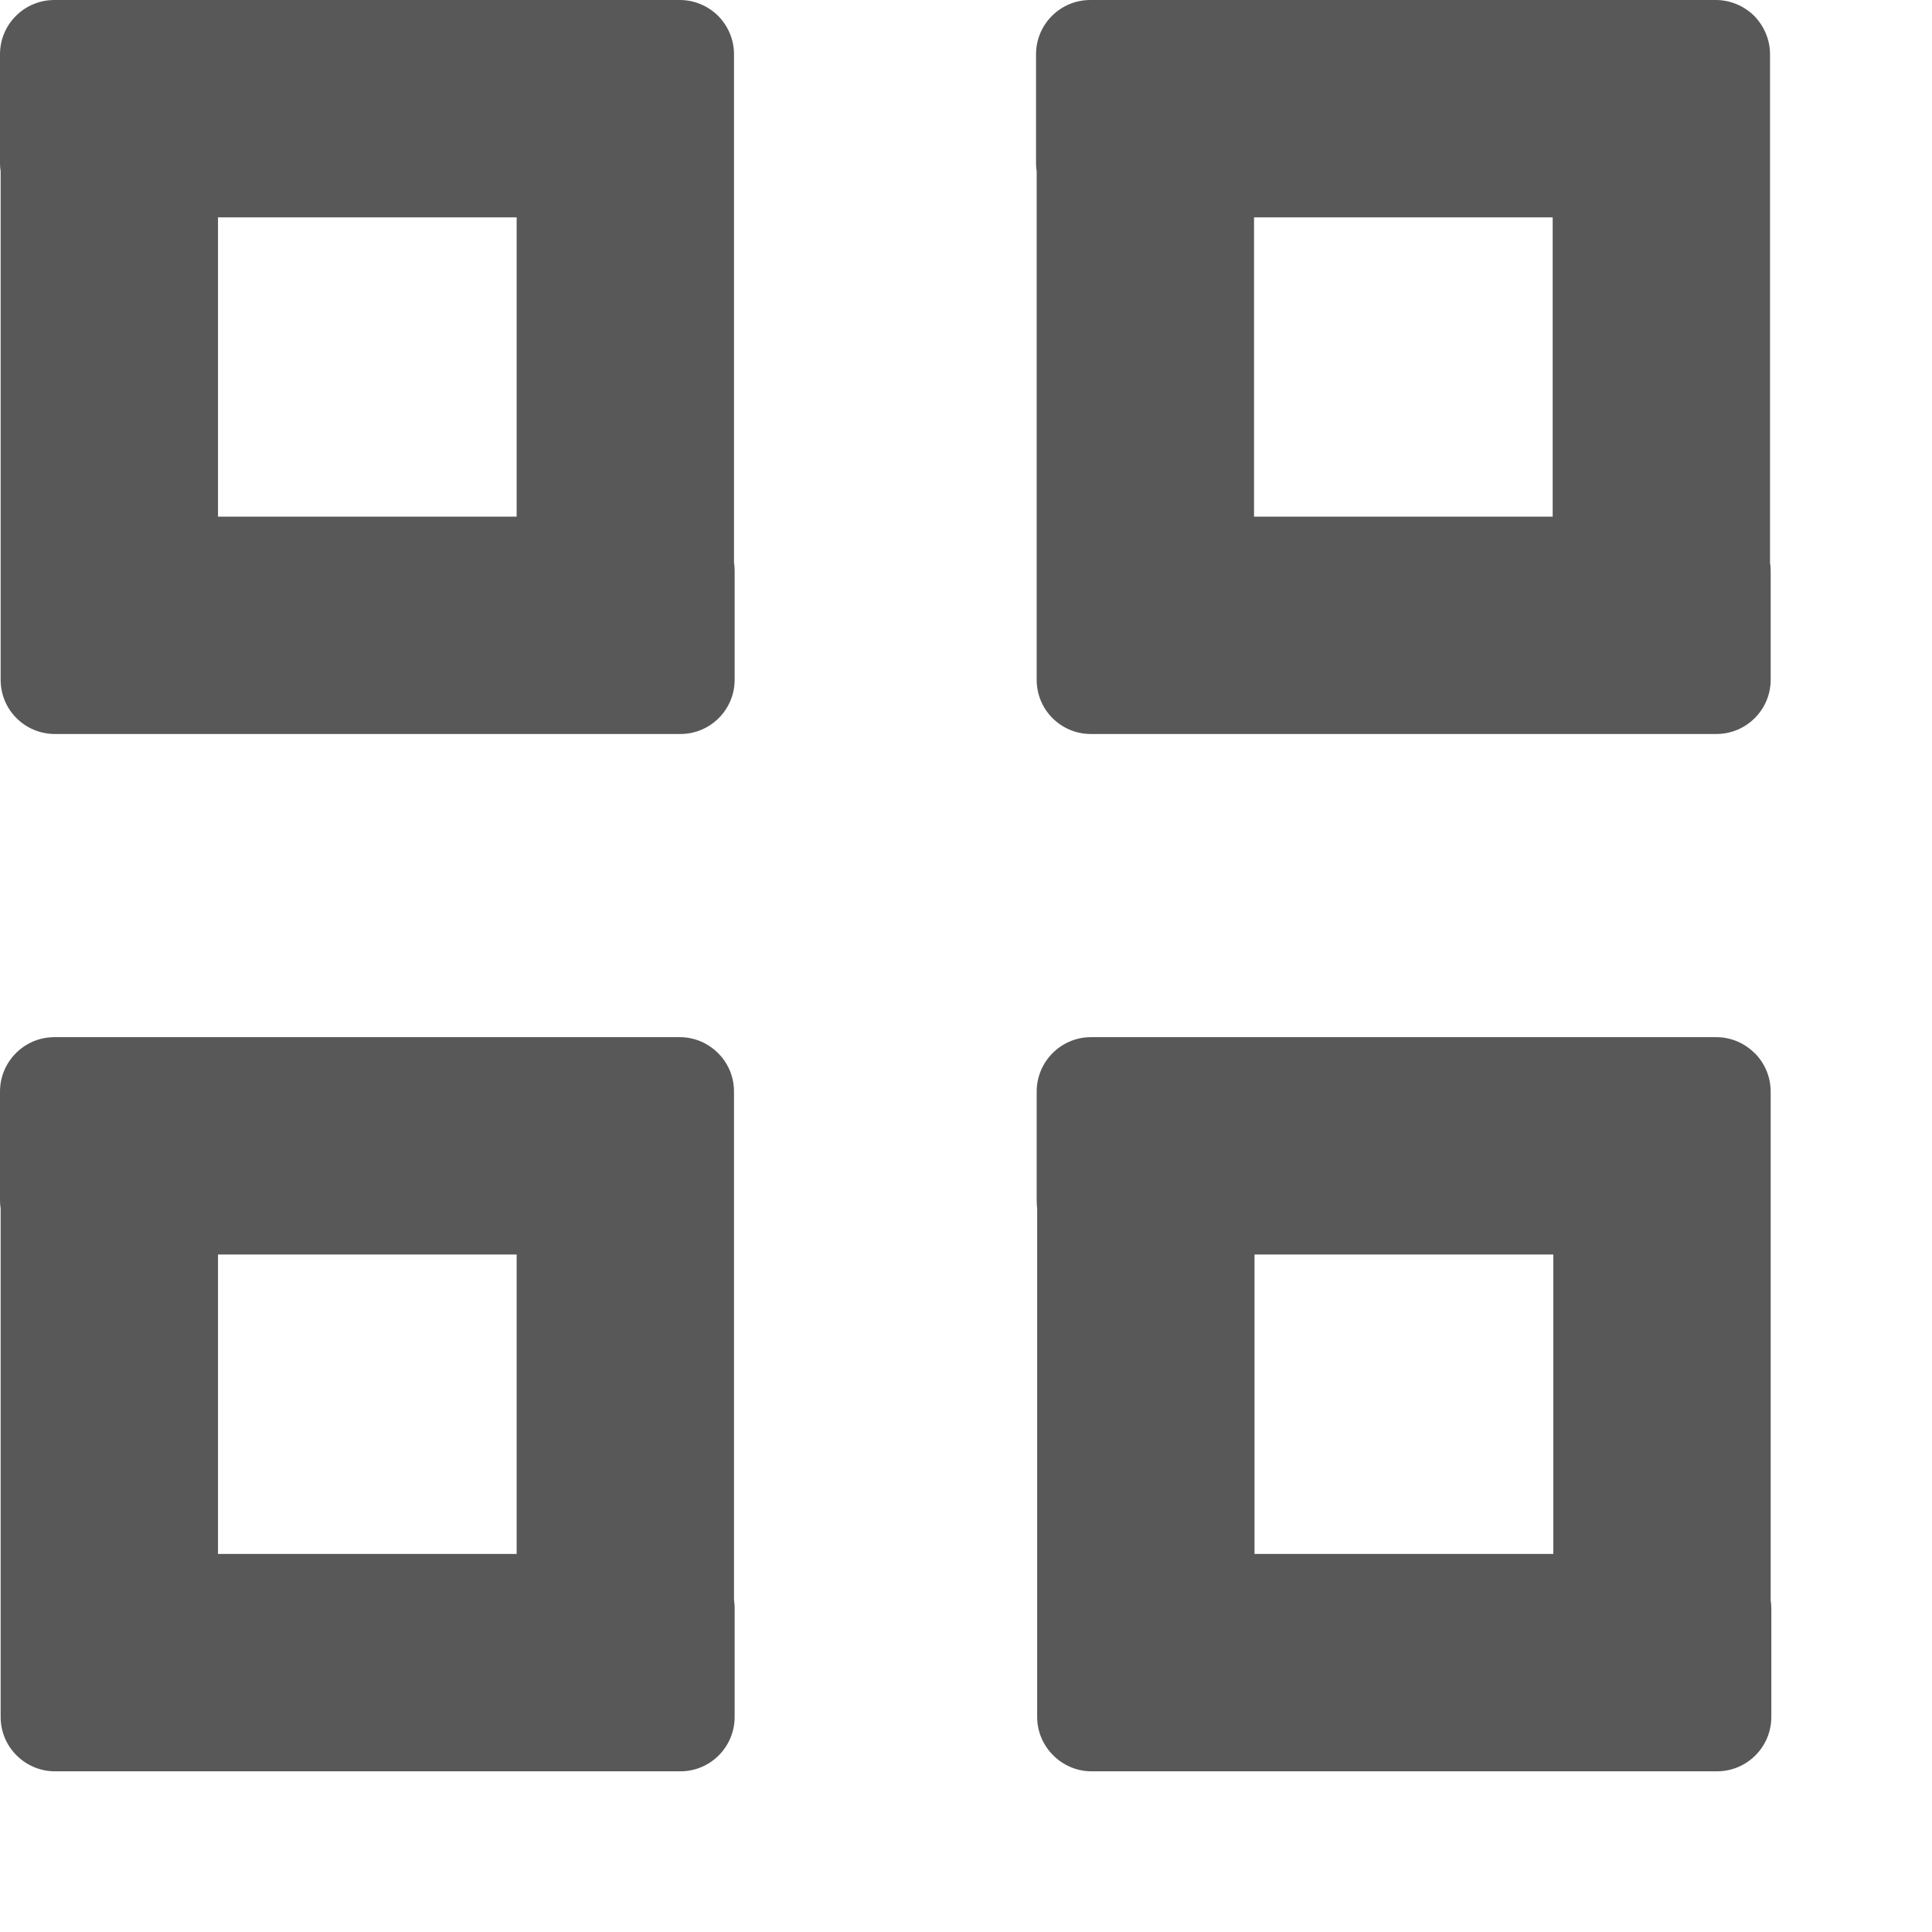
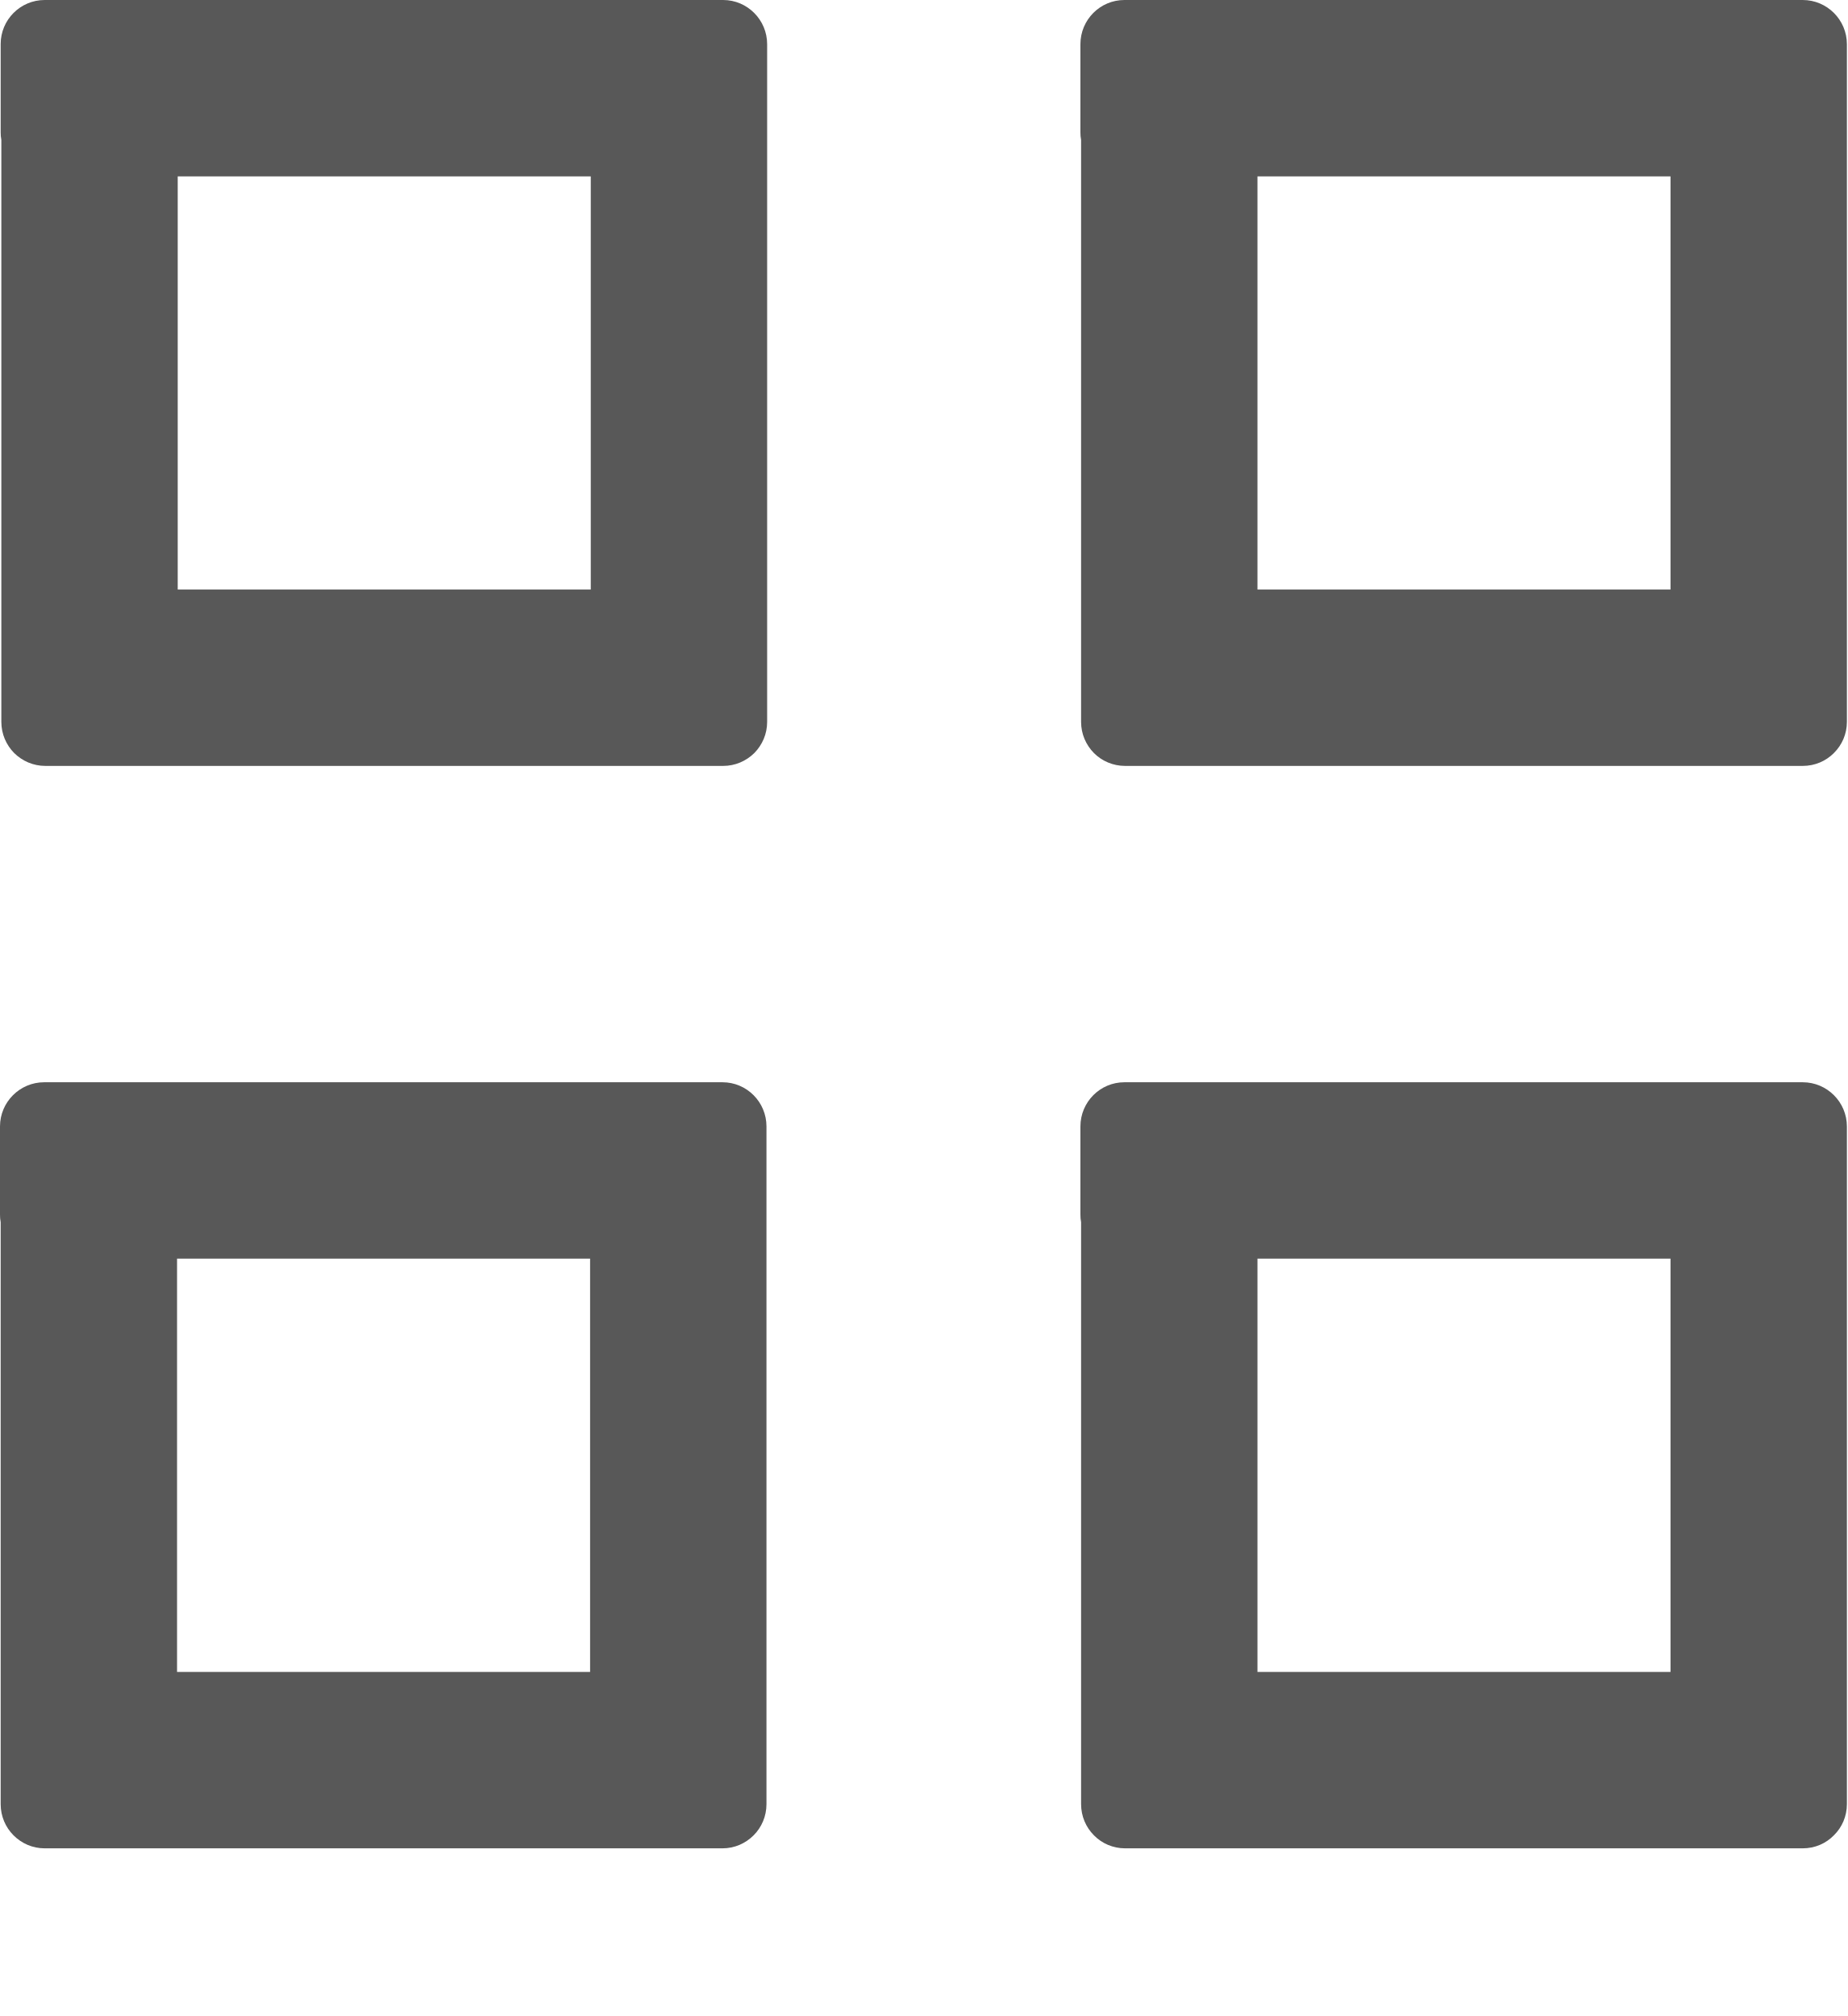
- <svg xmlns="http://www.w3.org/2000/svg" viewBox="0 0 12 12" fill-rule="evenodd" clip-rule="evenodd" stroke-linejoin="round" stroke-miterlimit="2">
-   <path d="M0.341,11.002c-0.092,-0 -0.177,-0.038 -0.238,-0.099l-0.001,-0.001c-0.061,-0.061 -0.098,-0.145 -0.098,-0.238l-0,-3.158c-0.003,-0.017 -0.004,-0.034 -0.004,-0.051l-0,-0.675c-0,-0.186 0.151,-0.338 0.338,-0.338l3.884,0c0.093,0 0.177,0.038 0.238,0.099l0.001,0.001c0.061,0.061 0.098,0.145 0.098,0.238l0,3.158c0.003,0.017 0.004,0.034 0.004,0.051l0,0.675c0,0.187 -0.151,0.338 -0.337,0.338l-3.885,-0Zm6.439,-0c-0.093,-0 -0.177,-0.038 -0.238,-0.099l-0.001,-0.001c-0.061,-0.061 -0.099,-0.145 -0.099,-0.238l0,-3.158c-0.002,-0.017 -0.003,-0.034 -0.003,-0.051l-0,-0.675c-0,-0.186 0.151,-0.338 0.337,-0.338l3.884,0c0.093,0 0.177,0.038 0.238,0.099l0.002,0.001c0.06,0.061 0.098,0.145 0.098,0.238l-0,3.158c0.002,0.017 0.004,0.034 0.004,0.051l-0,0.675c-0,0.187 -0.151,0.338 -0.338,0.338l-3.884,-0Zm-5.426,-3.21l-0,1.86l1.855,-0l0,-1.86l-1.855,0Zm6.438,0l0,1.86l1.856,-0l-0,-1.86l-1.856,0Zm-7.451,-3.233c-0.092,0 -0.177,-0.037 -0.238,-0.098l-0.001,-0.001c-0.061,-0.061 -0.098,-0.145 -0.098,-0.238l-0,-3.158c-0.003,-0.017 -0.004,-0.034 -0.004,-0.052l0,-0.675c0,-0.186 0.151,-0.337 0.338,-0.337l3.884,-0c0.093,-0 0.177,0.038 0.238,0.098l0.001,0.001c0.061,0.062 0.098,0.146 0.098,0.238l0,3.159c0.003,0.016 0.004,0.033 0.004,0.051l0,0.675c0,0.186 -0.151,0.337 -0.337,0.337l-3.885,0Zm6.435,0c-0.093,0 -0.177,-0.037 -0.238,-0.098l-0.001,-0.001c-0.061,-0.061 -0.098,-0.145 -0.098,-0.238l-0,-3.158c-0.003,-0.017 -0.004,-0.034 -0.004,-0.052l-0,-0.675c-0,-0.186 0.151,-0.337 0.337,-0.337l3.885,-0c0.092,-0 0.177,0.038 0.238,0.098l0.001,0.001c0.06,0.062 0.098,0.146 0.098,0.238l0,3.159c0.003,0.016 0.004,0.033 0.004,0.051l-0,0.675c-0,0.186 -0.151,0.337 -0.338,0.337l-3.884,0Zm-5.422,-3.209l-0,1.859l1.855,0l0,-1.859l-1.855,0Zm6.435,0l-0,1.859l1.855,0l0,-1.859l-1.855,0Z" fill="#585858" />
+ <svg xmlns="http://www.w3.org/2000/svg" viewBox="0 0 11 12" fill-rule="evenodd" clip-rule="evenodd" stroke-linejoin="round" stroke-miterlimit="2">
+   <path d="M6.698,11.002c-0.072,-0 -0.138,-0.029 -0.185,-0.077l-0.001,-0.001c-0.047,-0.047 -0.076,-0.113 -0.076,-0.185l-0,-3.464c-0.003,-0.015 -0.004,-0.03 -0.004,-0.045l-0,-0.525c-0,-0.145 0.117,-0.263 0.262,-0.263l4.038,0c0.145,0 0.263,0.118 0.263,0.263l-0,4.034c-0,0.072 -0.029,0.138 -0.077,0.185l-0.001,0.001c-0.047,0.048 -0.112,0.077 -0.185,0.077l-4.034,-0Zm-6.432,-0c-0.072,-0 -0.137,-0.029 -0.185,-0.077l-0.001,-0.001c-0.047,-0.047 -0.076,-0.113 -0.076,-0.185l-0,-3.464c-0.003,-0.015 -0.004,-0.03 -0.004,-0.045l-0,-0.525c-0,-0.145 0.118,-0.263 0.263,-0.263l4.038,0c0.145,0 0.262,0.118 0.262,0.263l0,4.034c0,0.072 -0.029,0.138 -0.076,0.185l-0.001,0.001c-0.048,0.048 -0.113,0.077 -0.185,0.077l-4.035,-0Zm7.22,-3.51l-0,2.46l2.459,-0l-0,-2.46l-2.459,0Zm-6.432,0l-0,2.46l2.459,-0l0,-2.46l-2.459,0Zm5.644,-2.933c-0.072,0 -0.138,-0.029 -0.185,-0.076l-0.001,-0.001c-0.047,-0.048 -0.076,-0.113 -0.076,-0.185l-0,-3.464c-0.003,-0.015 -0.004,-0.03 -0.004,-0.045l-0,-0.525c-0,-0.145 0.117,-0.263 0.262,-0.263l4.038,0c0.145,0 0.263,0.118 0.263,0.263l-0,4.034c-0,0.072 -0.029,0.137 -0.077,0.185l-0.001,0.001c-0.047,0.047 -0.112,0.076 -0.185,0.076l-4.034,0Zm-6.428,0c-0.072,0 -0.137,-0.029 -0.185,-0.076l-0.001,-0.001c-0.047,-0.048 -0.076,-0.113 -0.076,-0.185l-0,-3.464c-0.003,-0.015 -0.004,-0.03 -0.004,-0.046l-0,-0.525c-0,-0.144 0.117,-0.262 0.262,-0.262l4.039,0c0.144,0 0.262,0.118 0.262,0.263l0,4.034c0,0.072 -0.029,0.137 -0.076,0.185l-0.001,0.001c-0.048,0.047 -0.113,0.076 -0.185,0.076l-4.035,0Zm7.216,-3.509l-0,2.459l2.459,0l-0,-2.459l-2.459,0Zm-6.428,-0l-0,2.459l2.459,0l0,-2.459l-2.459,-0Z" fill="#585858" />
</svg>
